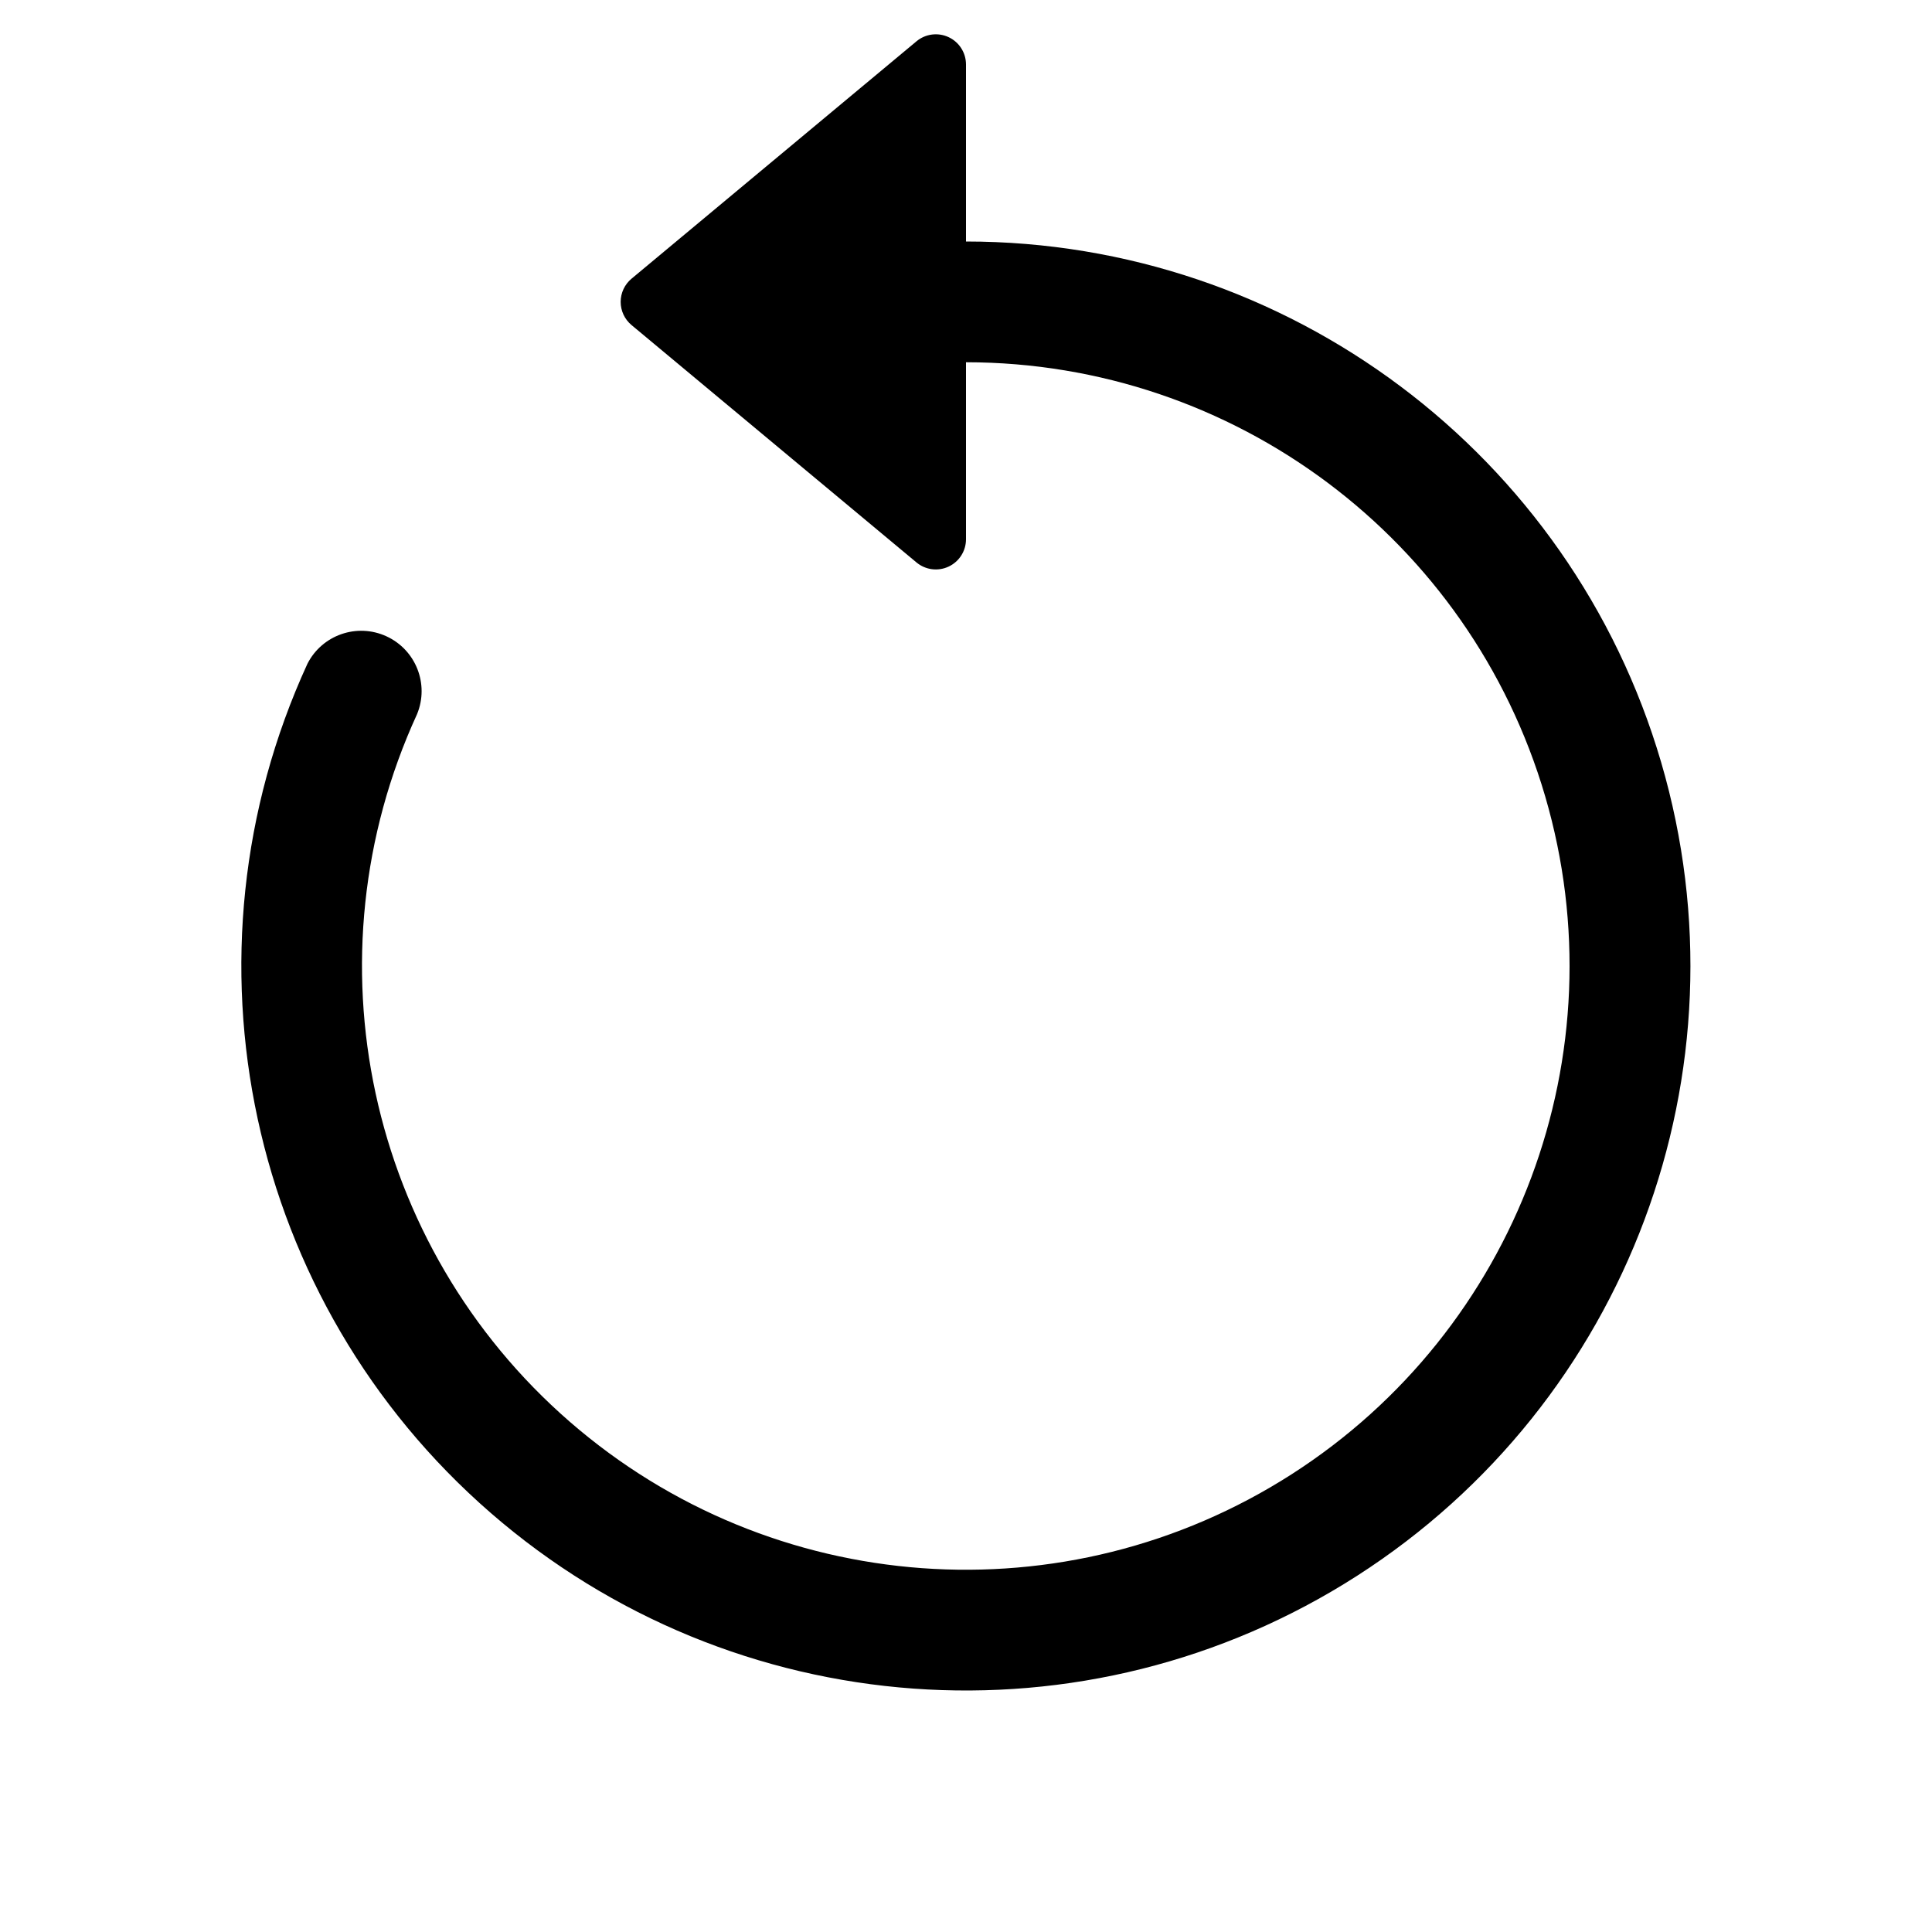
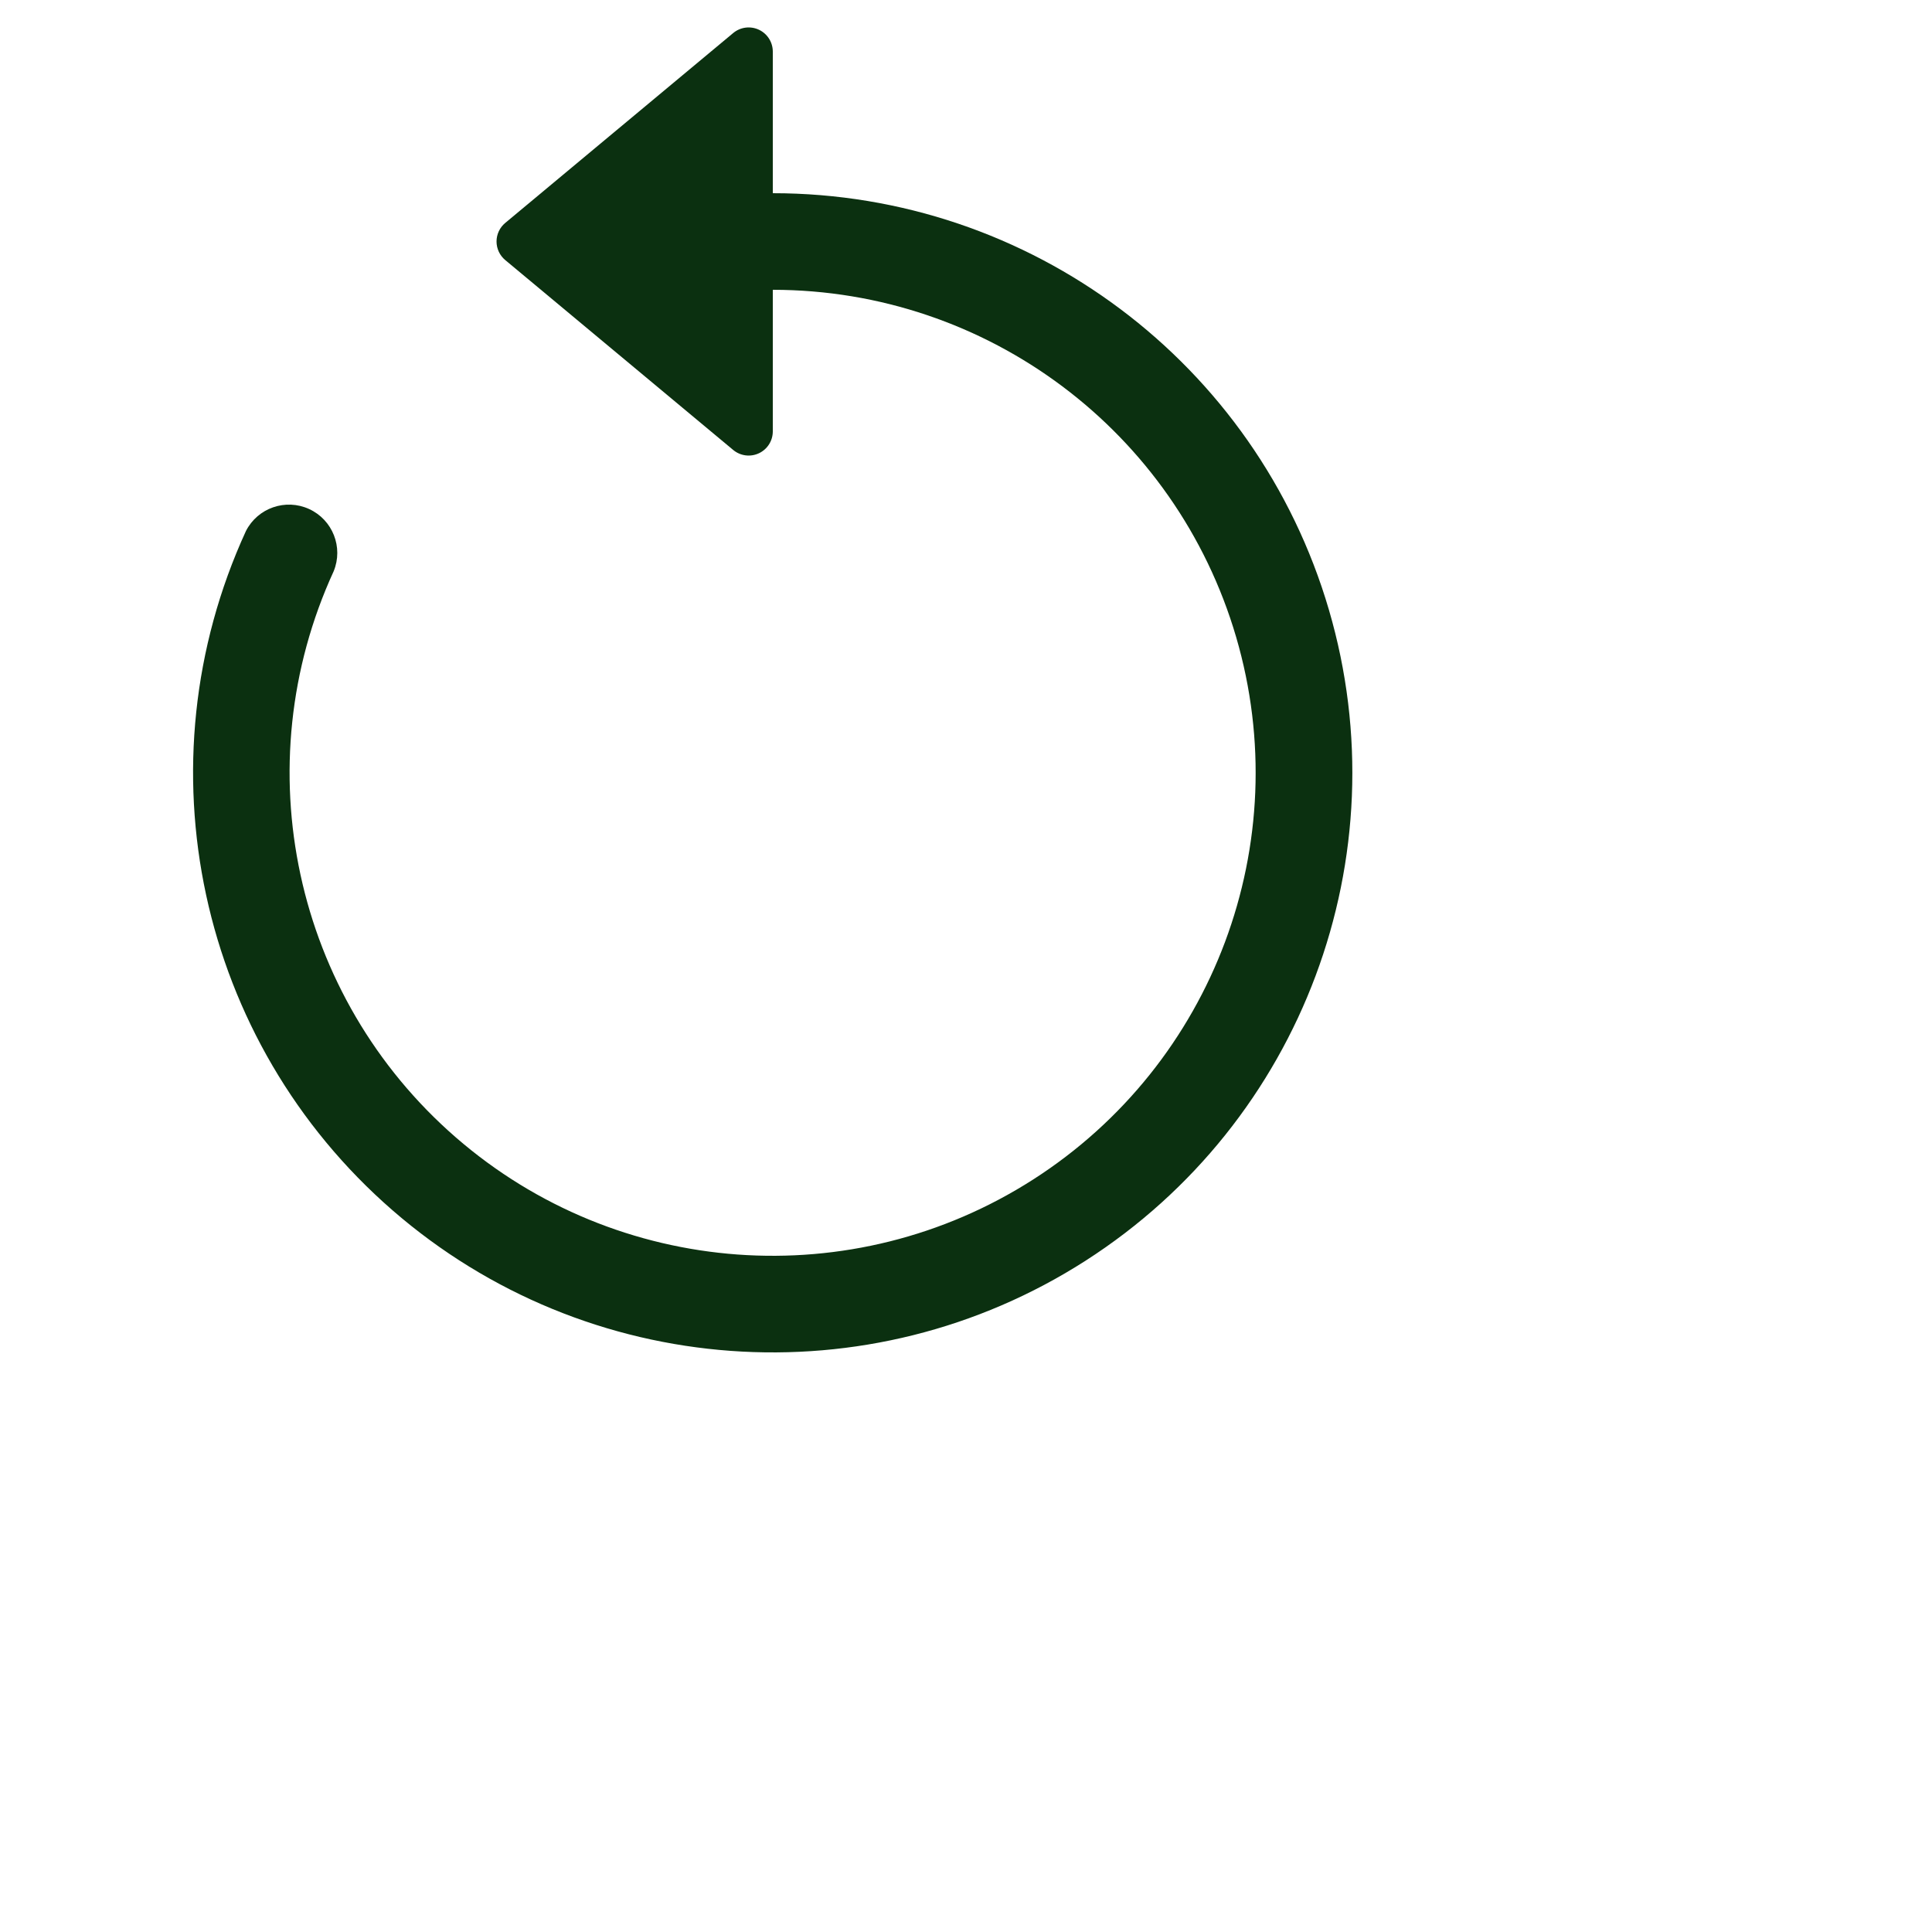
- <svg xmlns="http://www.w3.org/2000/svg" width="16" height="16" fill="currentColor" class="bi bi-arrow-counterclockwise" viewBox="0 0 16 16">
+ <svg xmlns="http://www.w3.org/2000/svg" width="16" height="16" fill="#0b3010" class="bi bi-arrow-counterclockwise" viewBox="0 0 20 20">
  <path fill-rule="evenodd" d="M8 3a5 5 0 1 1-4.546 2.914.5.5 0 0 0-.908-.417A6 6 0 1 0 8 2z" />
  <path d="M8 4.466V.534a.25.25 0 0 0-.41-.192L5.23 2.308a.25.25 0 0 0 0 .384l2.36 1.966A.25.25 0 0 0 8 4.466" />
</svg>
